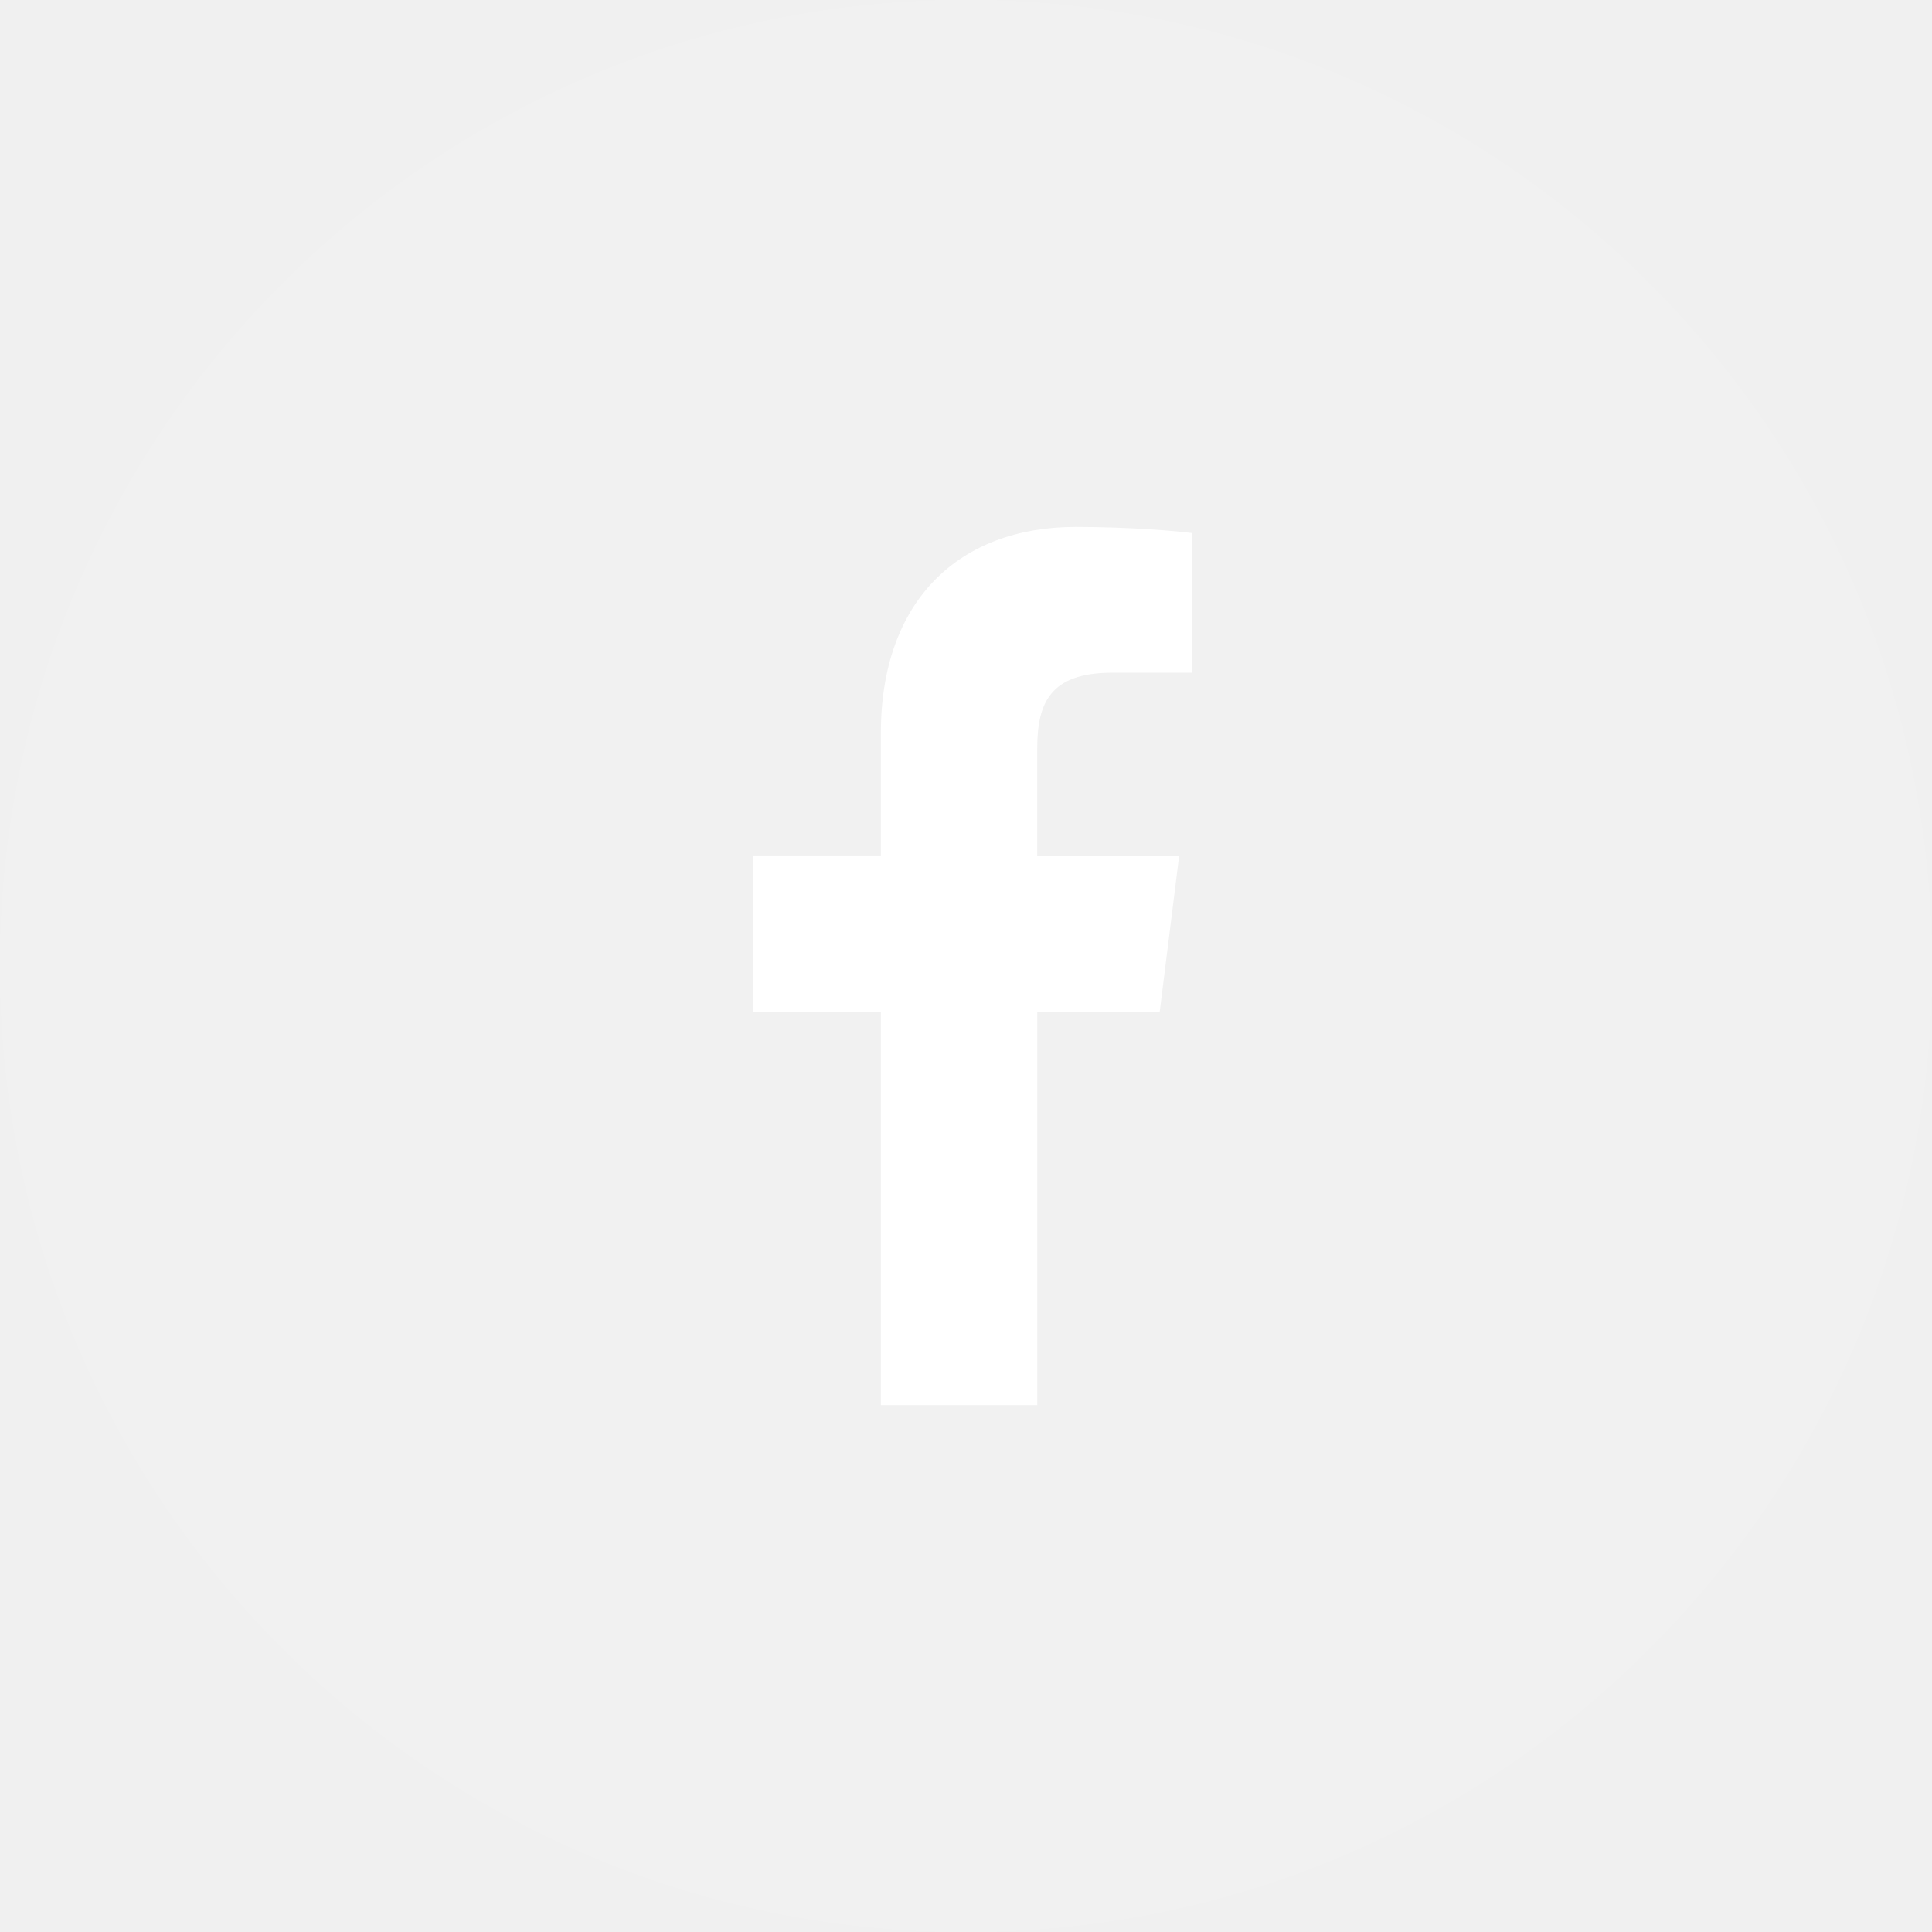
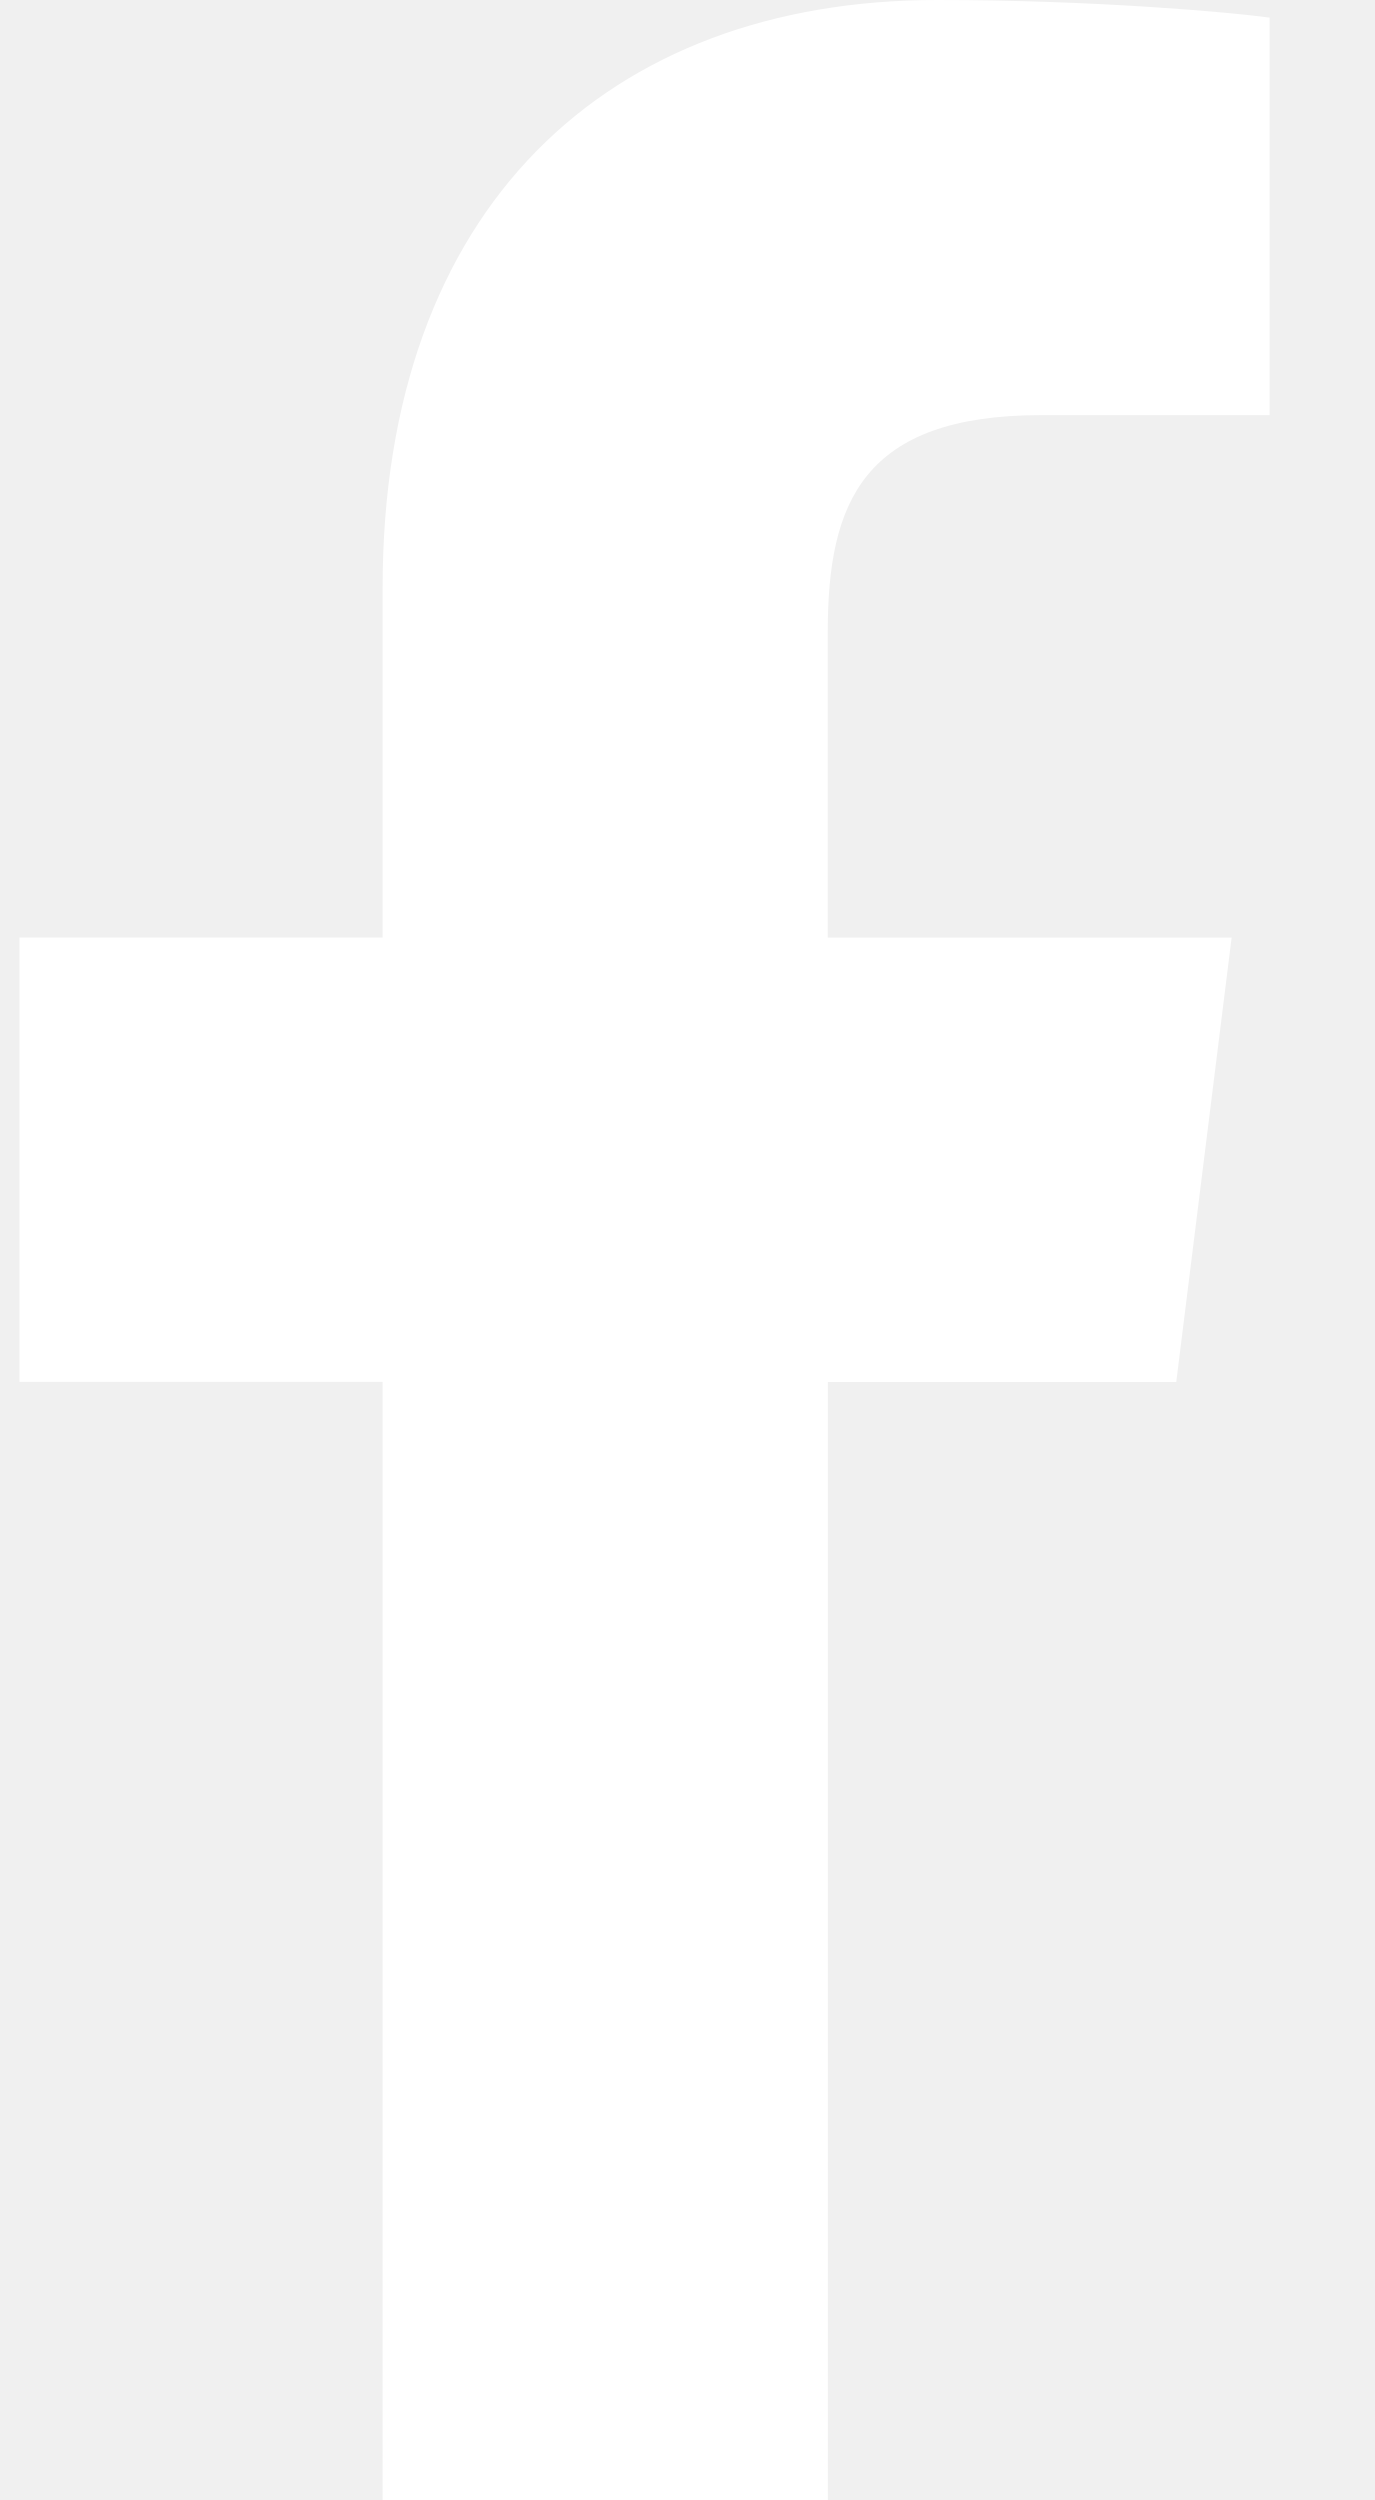
- <svg xmlns="http://www.w3.org/2000/svg" width="44" height="44" viewBox="0 0 44 44" fill="none">
-   <path d="M44 22C44 28.075 41.538 33.575 37.556 37.556C33.575 41.538 28.075 44 22 44C15.925 44 10.425 41.538 6.444 37.556C2.462 33.575 0 28.075 0 22C0 15.925 2.462 10.425 6.444 6.444C10.425 2.462 15.925 0 22 0C28.075 0 33.575 2.462 37.556 6.444C41.538 10.425 44 15.925 44 22Z" fill="white" fill-opacity="0.1" />
-   <g clip-path="url(#clip0_1_873)">
-     <path d="M25.331 15.321H27.157V12.141C26.842 12.098 25.758 12 24.497 12C21.864 12 20.061 13.656 20.061 16.699V19.5H17.156V23.055H20.061V32H23.623V23.056H26.41L26.853 19.501H23.622V17.052C23.623 16.024 23.899 15.321 25.331 15.321Z" fill="white" />
-   </g>
-   <defs>
-     <clipPath id="clip0_1_873">
-       <rect width="20" height="20" fill="white" transform="translate(12 12)" />
-     </clipPath>
-   </defs>
+ <svg xmlns="http://www.w3.org/2000/svg" width="11" height="20" viewBox="0 0 11 20" fill="none">
+   <path d="M8.331 3.321H10.157V0.141C9.842 0.098 8.758 0 7.497 0C4.864 0 3.061 1.656 3.061 4.699V7.5H0.156V11.055H3.061V20H6.623V11.056H9.41L9.853 7.501H6.622V5.052C6.623 4.024 6.899 3.321 8.331 3.321Z" fill="white" />
</svg>
